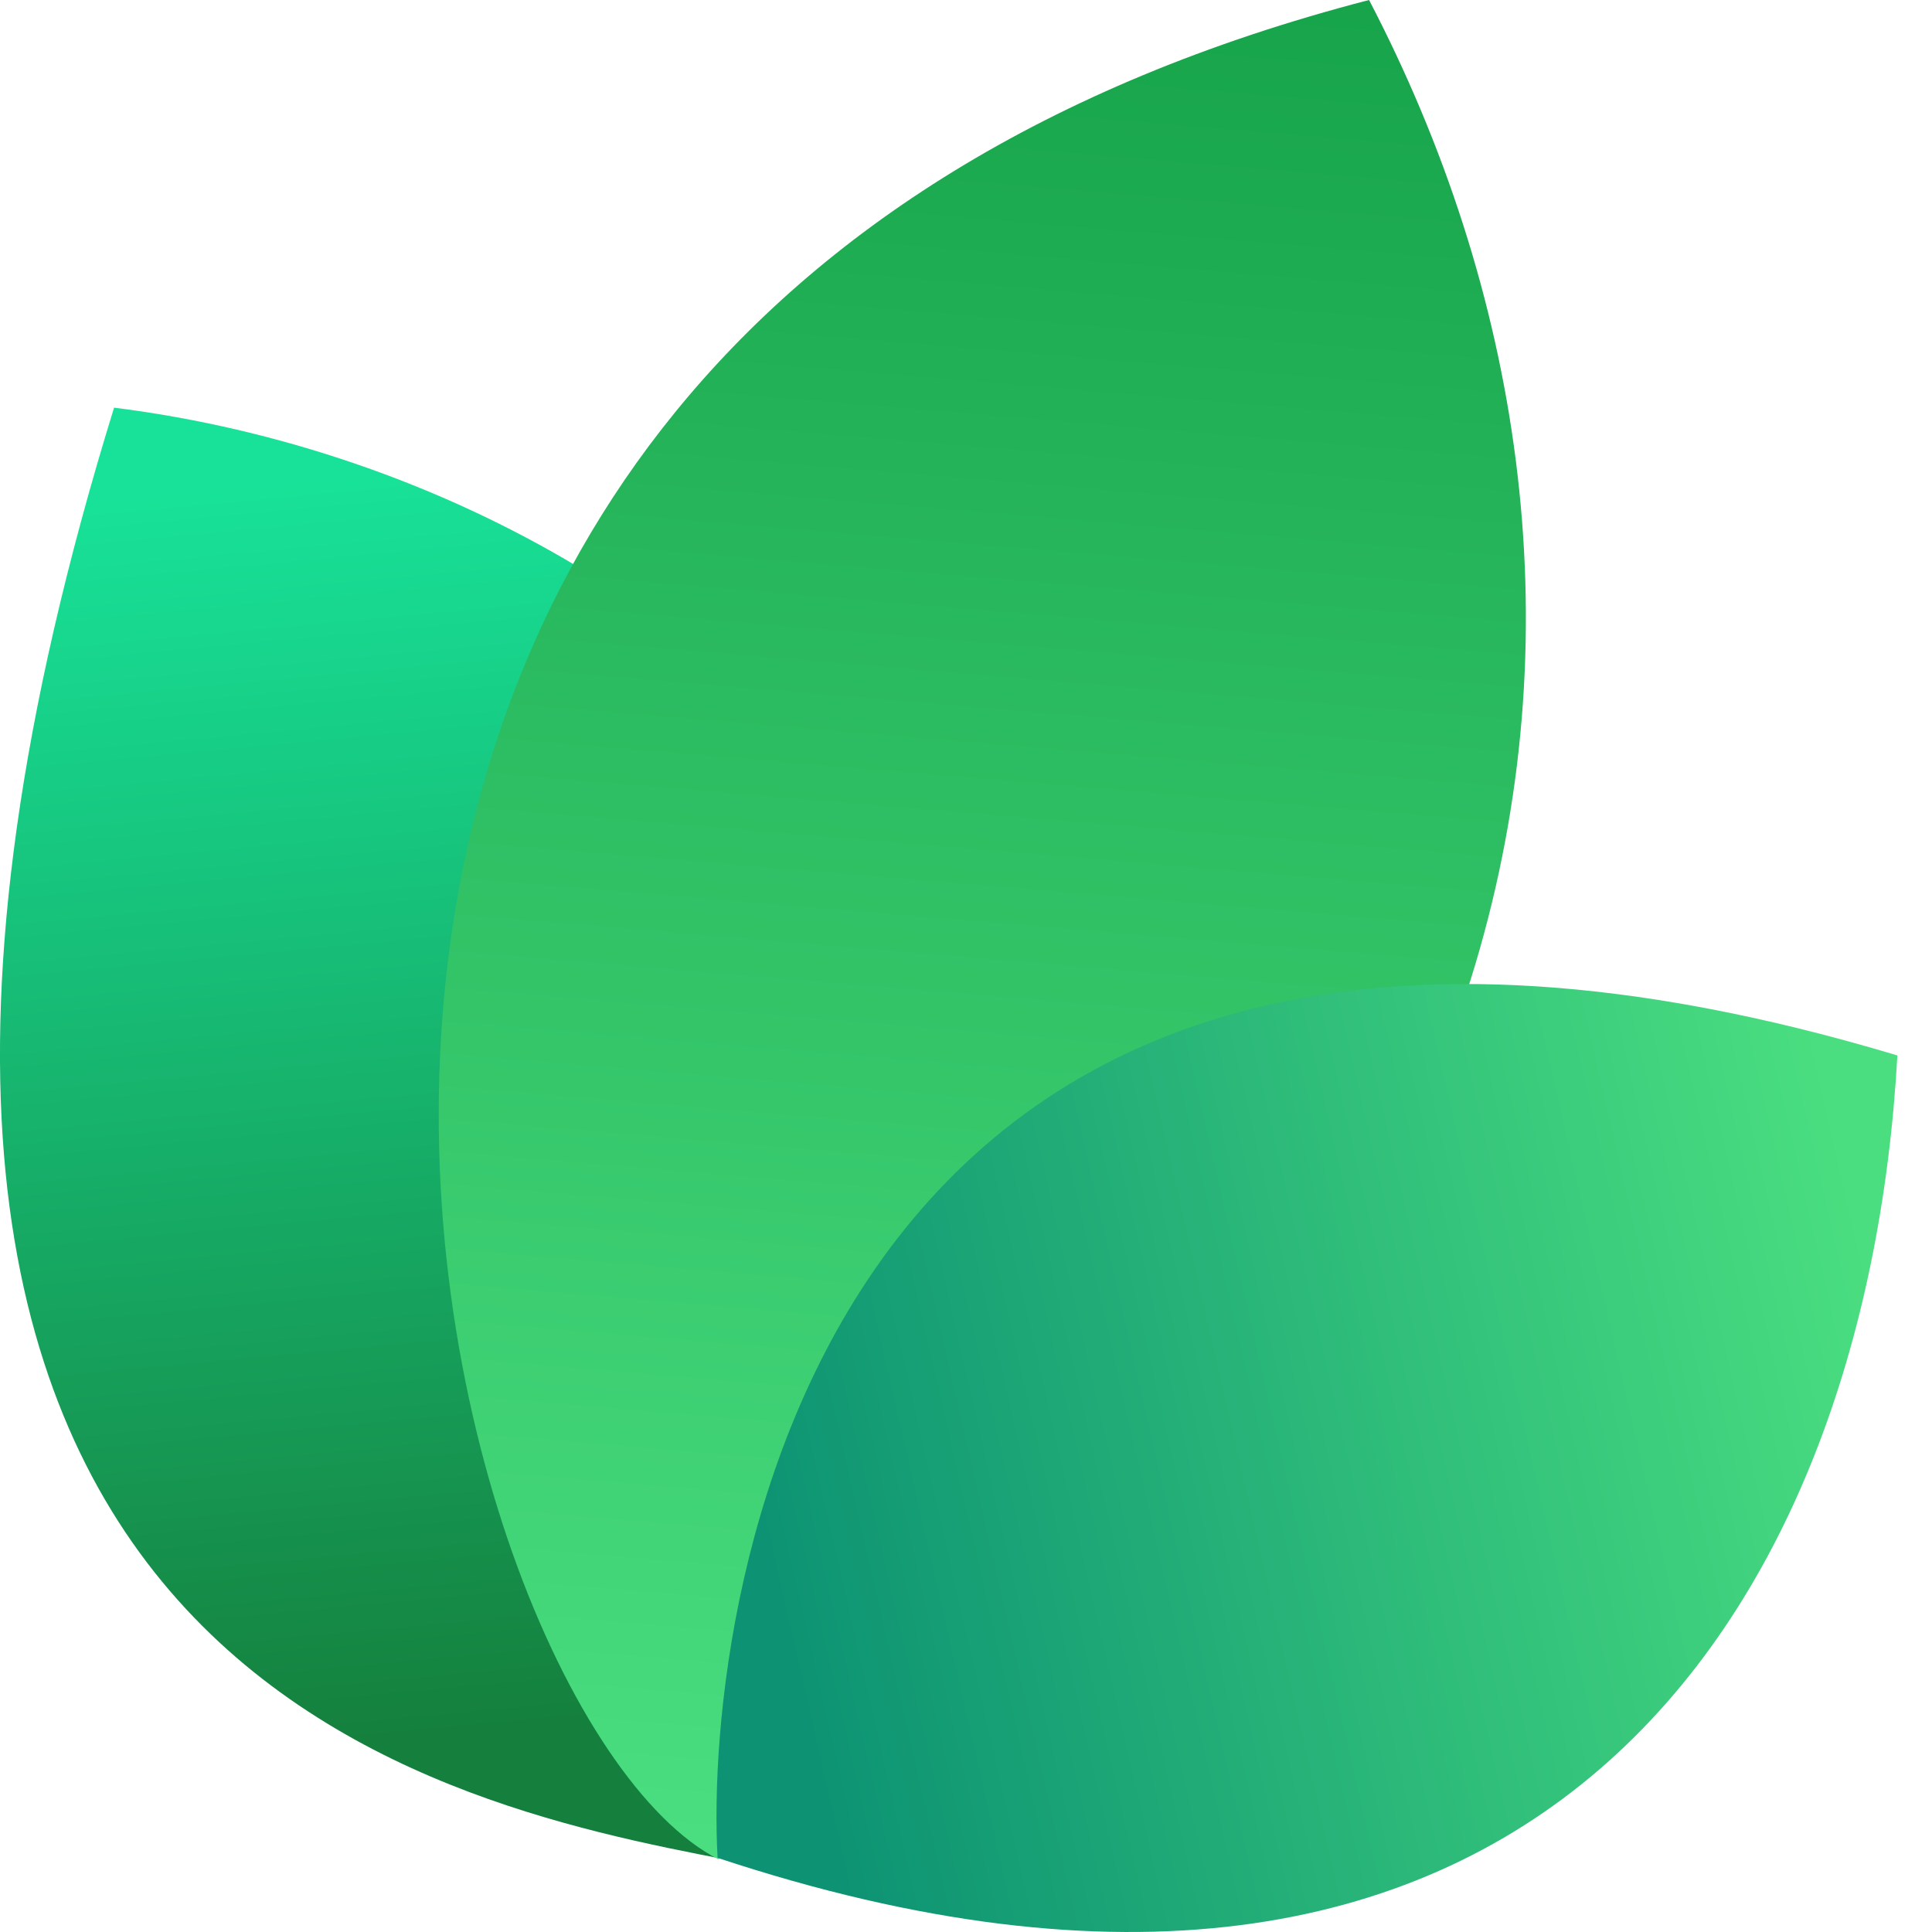
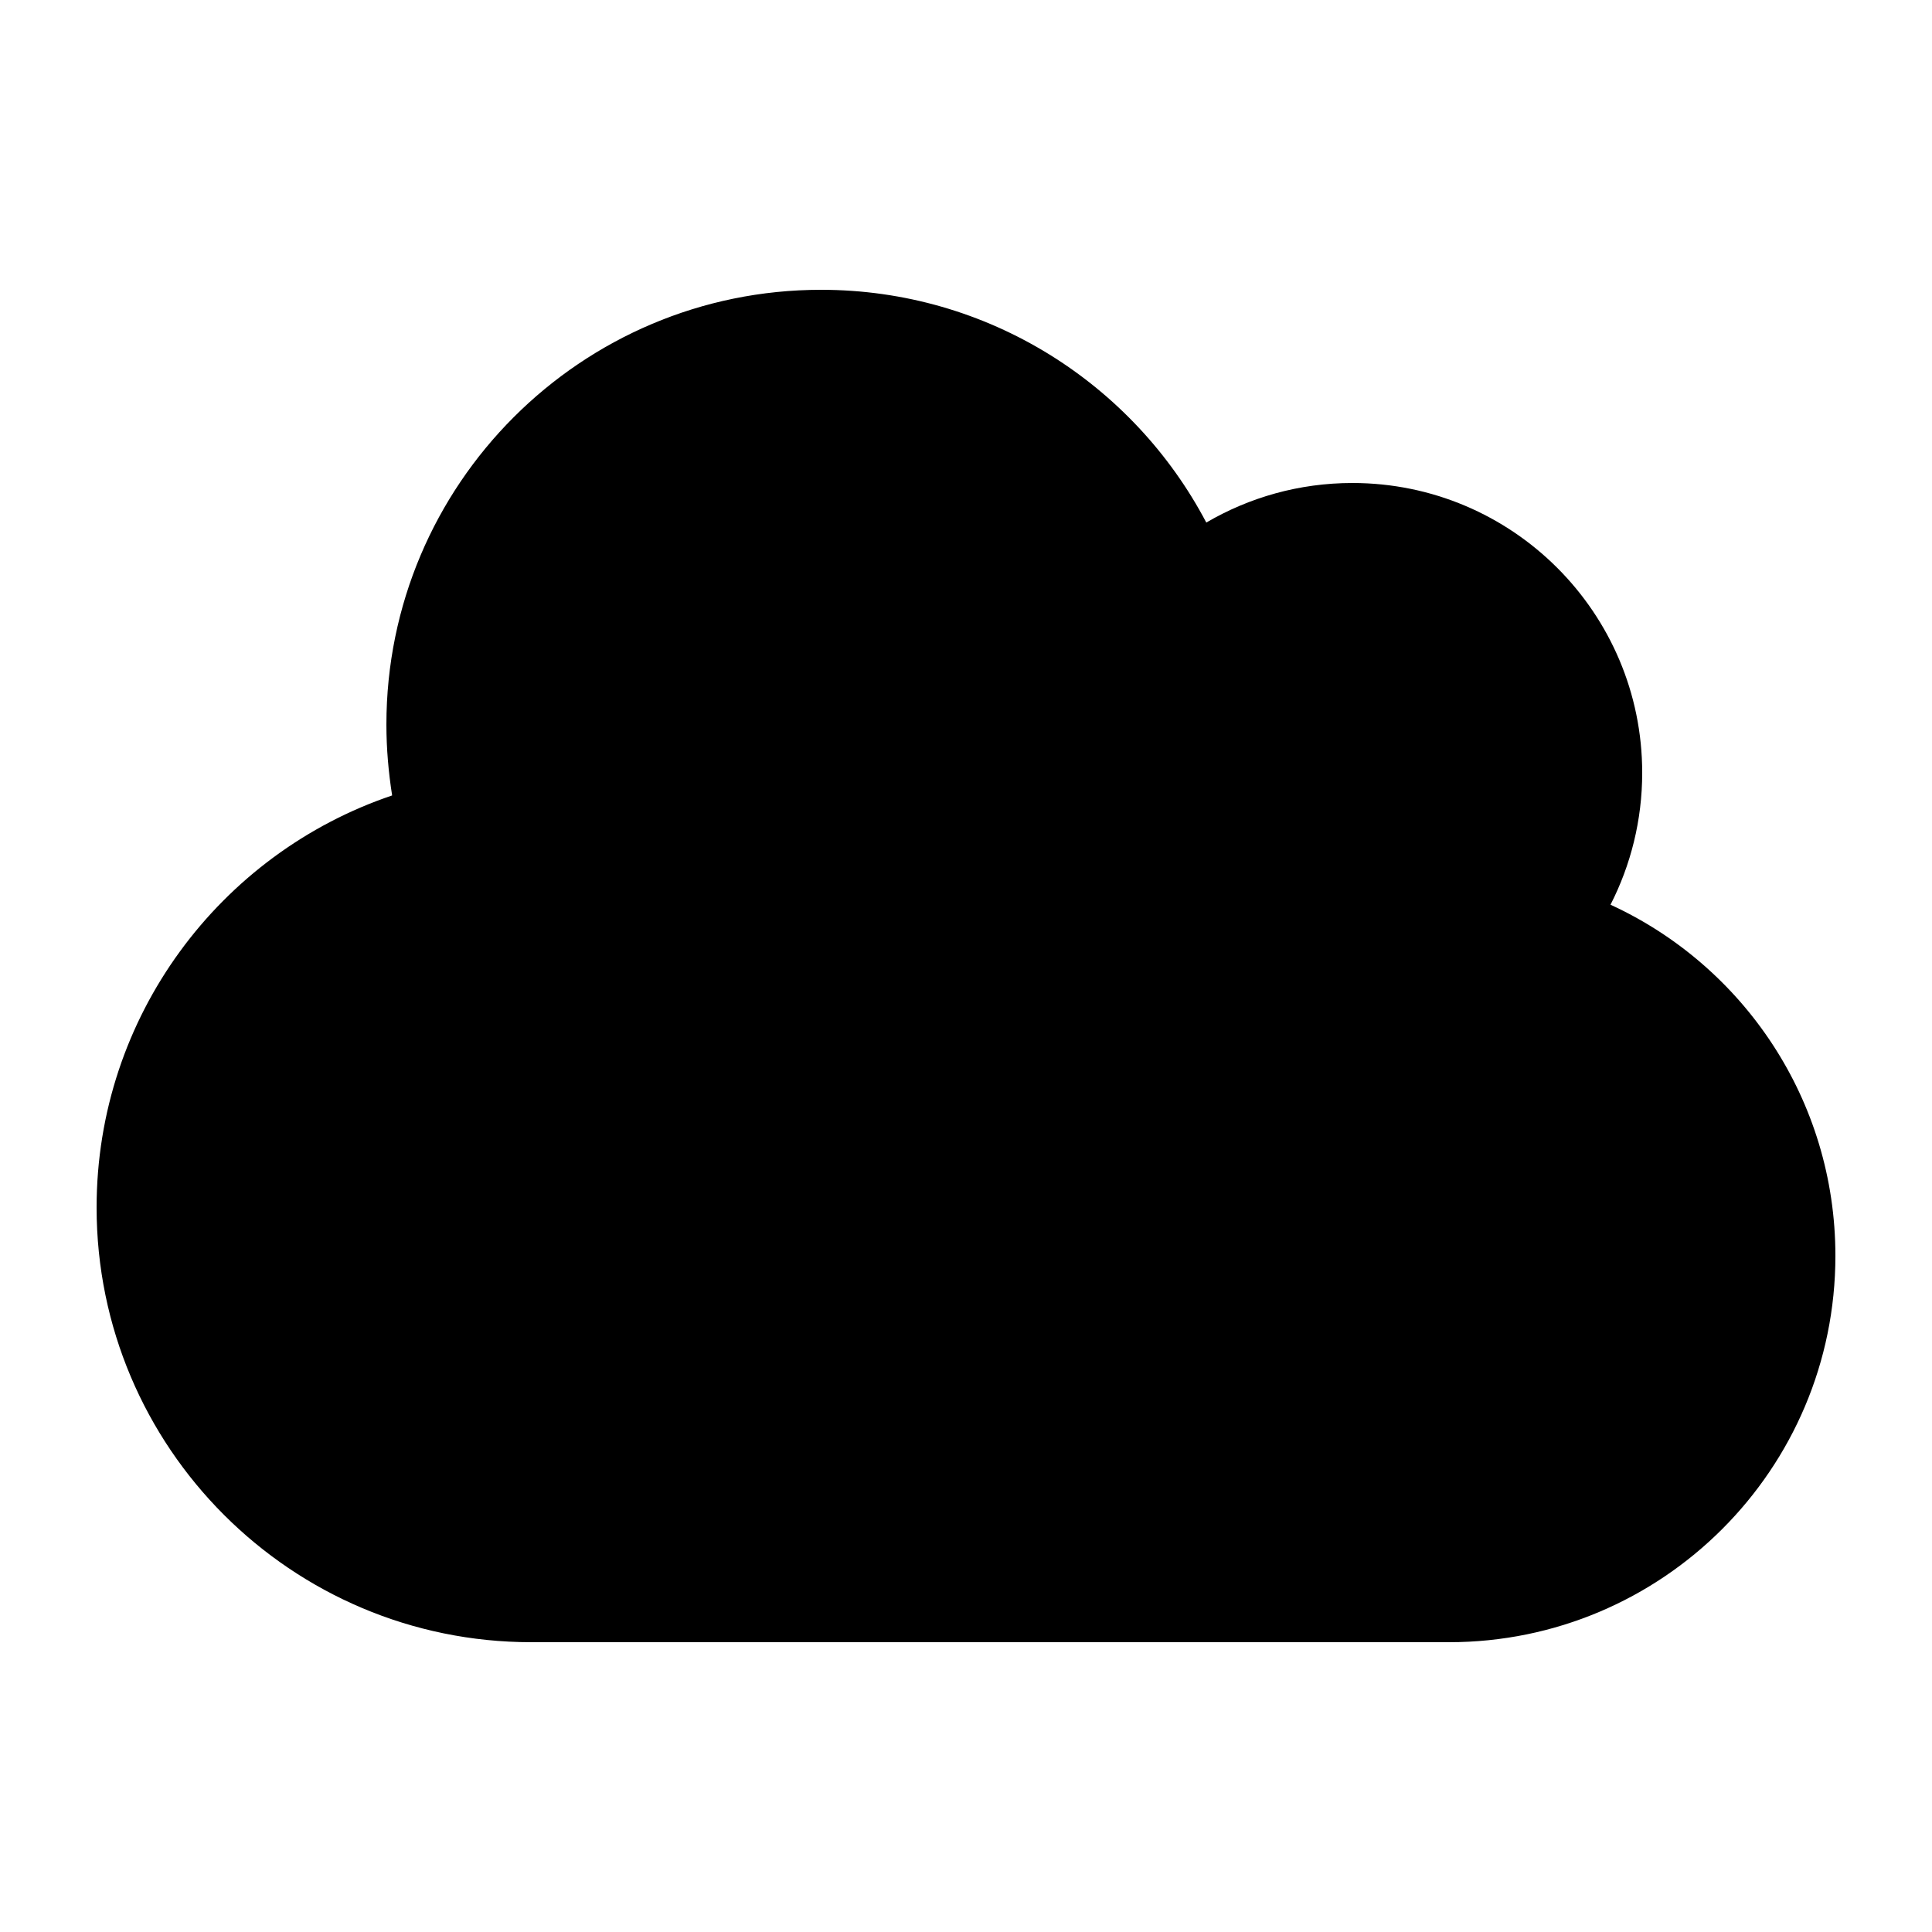
- <svg xmlns="http://www.w3.org/2000/svg" width="24" height="24" viewBox="0 0 24 24" fill="none">
-   <path d="M9.061 23.108C5.268 22.377 -3.391 20.627 1.417 5.064C9.634 6.099 16.973 14.064 9.061 23.108Z" fill="url(#paint0_linear_17557_2021)" />
-   <path d="M8.919 23.094C5.276 21.222 0.784 4.209 17.007 0C20.757 7.193 19.621 16.545 8.919 23.094Z" fill="url(#paint1_linear_17557_2021)" />
-   <path d="M8.914 23.079C8.735 19.882 10.159 9.085 23.57 13.111C23.181 20.123 18.984 26.418 8.914 23.079Z" fill="url(#paint2_linear_17557_2021)" />
-   <defs>
-     <linearGradient id="paint0_linear_17557_2021" x1="3.776" y1="5.916" x2="5.232" y2="21.559" gradientUnits="userSpaceOnUse">
-       <stop stop-color="#18E299" />
-       <stop offset="1" stop-color="#15803D" />
-     </linearGradient>
-     <linearGradient id="paint1_linear_17557_2021" x1="12.171" y1="-0.718" x2="10.19" y2="22.983" gradientUnits="userSpaceOnUse">
-       <stop stop-color="#16A34A" />
-       <stop offset="1" stop-color="#4ADE80" />
-     </linearGradient>
-     <linearGradient id="paint2_linear_17557_2021" x1="23.133" y1="15.353" x2="9.338" y2="18.52" gradientUnits="userSpaceOnUse">
-       <stop stop-color="#4ADE80" />
-       <stop offset="1" stop-color="#0D9373" />
-     </linearGradient>
-   </defs>
+ <svg xmlns="http://www.w3.org/2000/svg" viewBox="0 0 640 640">
+   <path d="M32 400C32 479.5 96.5 544 176 544L480 544C550.7 544 608 486.7 608 416C608 364.4 577.5 319.9 533.5 299.7C540.2 286.6 544 271.7 544 256C544 203 501 160 448 160C430.3 160 413.8 164.8 399.6 173.1C375.5 127.3 327.4 96 272 96C192.5 96 128 160.5 128 240C128 248 128.7 255.9 129.9 263.5C73 282.7 32 336.6 32 400z" />
</svg>
